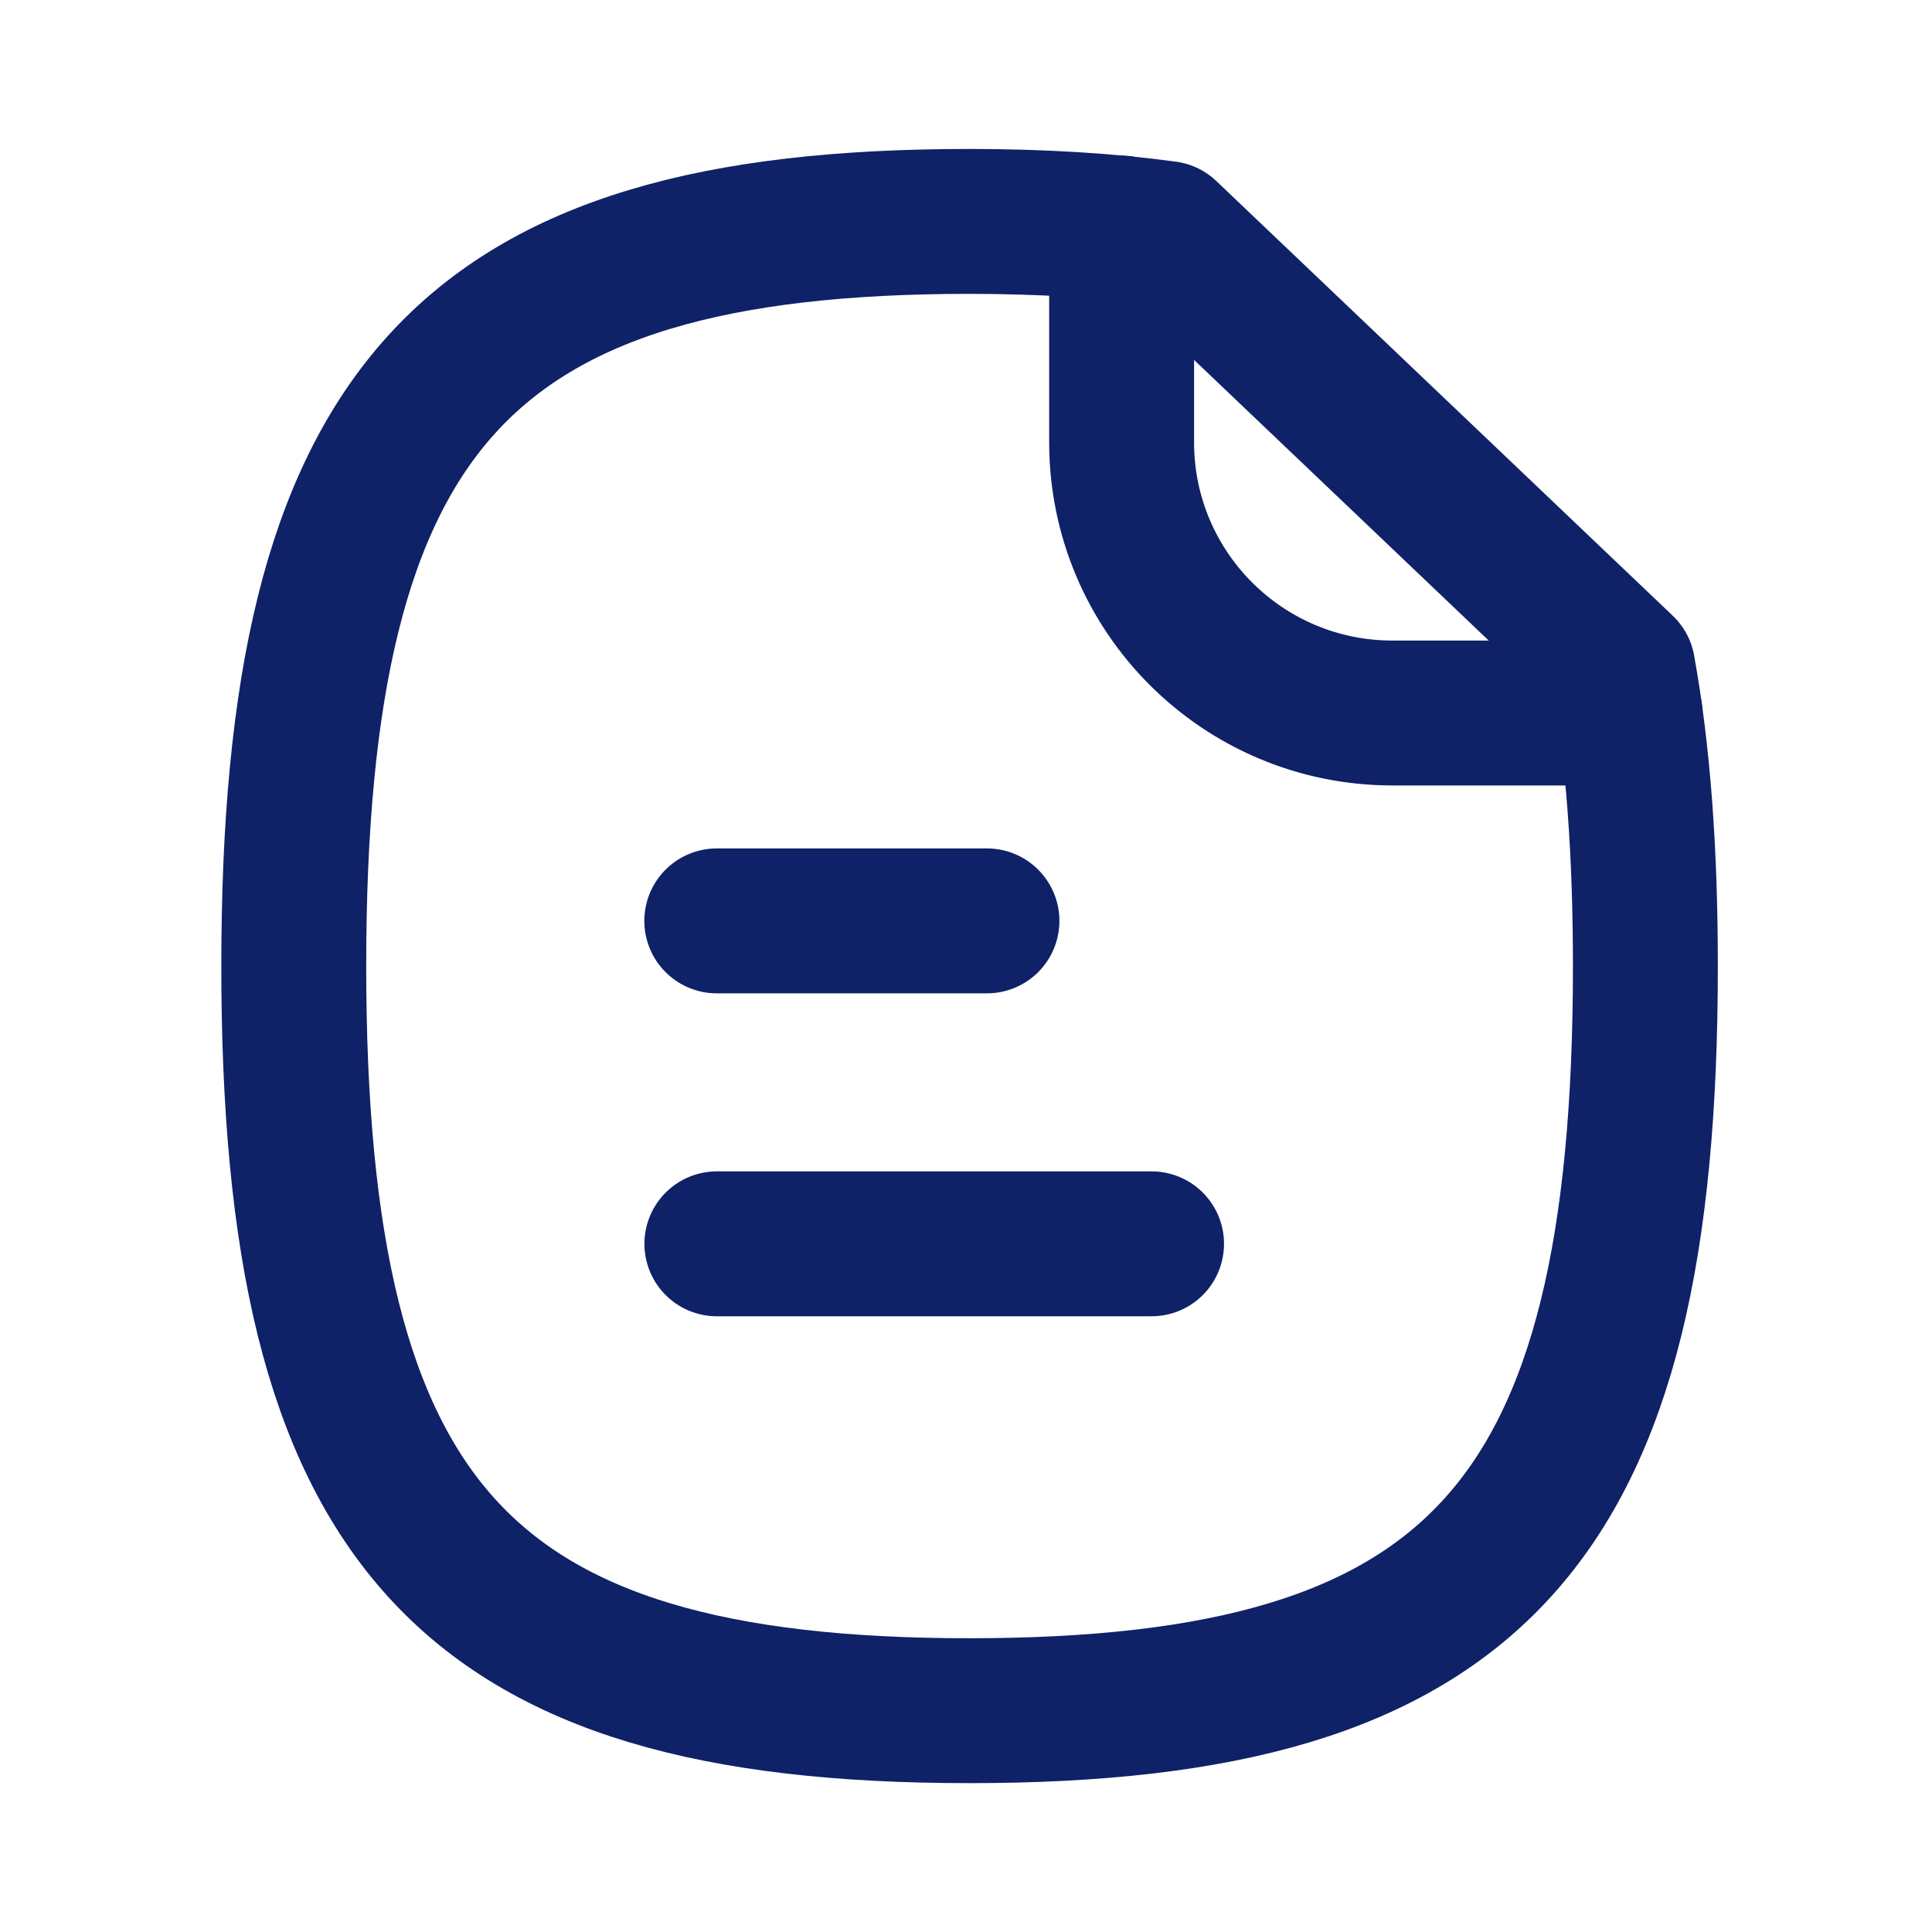
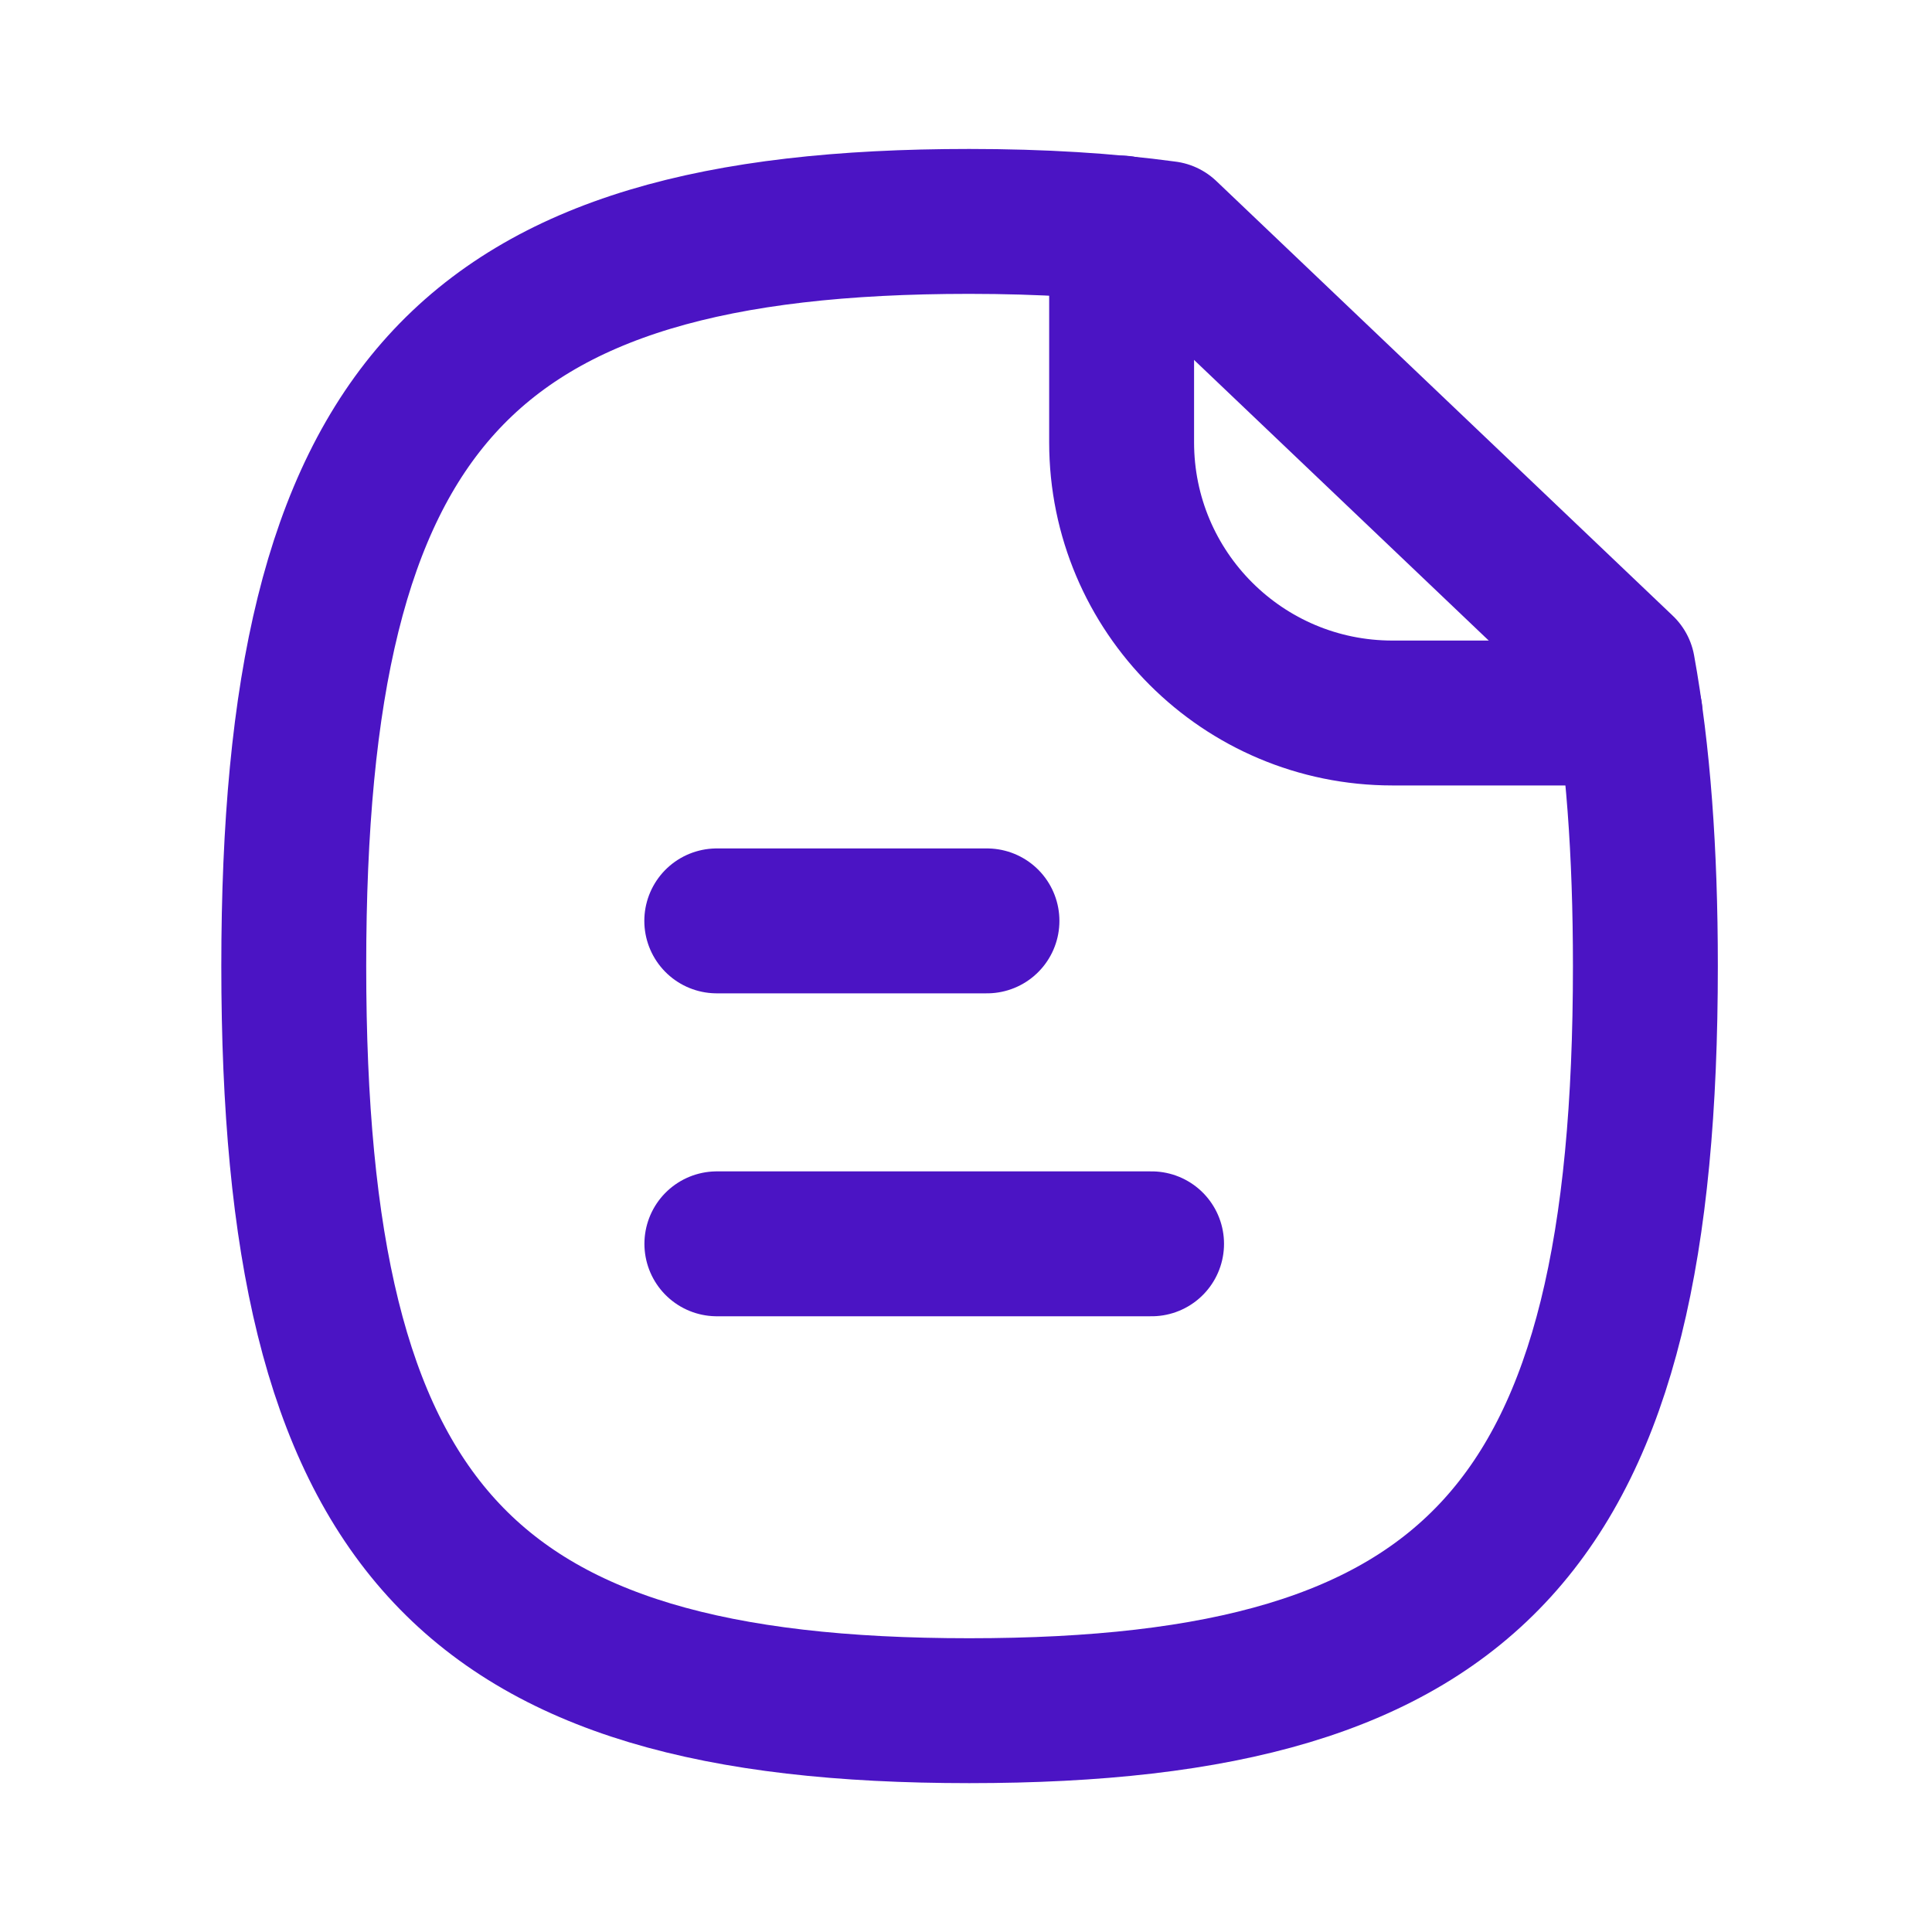
<svg xmlns="http://www.w3.org/2000/svg" width="20" height="20" viewBox="0 0 20 20" fill="none">
  <g id="Iconly/Curved/Paper">
    <g id="Paper">
-       <path id="Stroke 1" d="M11.921 12.876H7.421" stroke="#0F2167" stroke-width="1.5" stroke-linecap="round" stroke-linejoin="round" />
-       <path id="Stroke 2" d="M10.217 9.533H7.42" stroke="#0F2167" stroke-width="1.5" stroke-linecap="round" stroke-linejoin="round" />
-       <path id="Stroke 3" fill-rule="evenodd" clip-rule="evenodd" d="M16.799 6.917L12.074 2.417C11.466 2.334 10.783 2.292 10.033 2.292C4.791 2.292 3.041 4.225 3.041 10C3.041 15.784 4.791 17.709 10.033 17.709C15.283 17.709 17.033 15.784 17.033 10C17.033 8.817 16.958 7.792 16.799 6.917Z" stroke="#0F2167" stroke-width="1.5" stroke-linecap="round" stroke-linejoin="round" />
-       <path id="Stroke 5" d="M11.611 2.361V4.579C11.611 6.127 12.866 7.381 14.415 7.381H16.874" stroke="#0F2167" stroke-width="1.5" stroke-linecap="round" stroke-linejoin="round" />
+       <path id="Stroke 1" d="M11.921 12.876H7.421" stroke="#4b14c4" stroke-width="1.5" stroke-linecap="round" stroke-linejoin="round" />
+       <path id="Stroke 2" d="M10.217 9.533H7.42" stroke="#4b14c4" stroke-width="1.5" stroke-linecap="round" stroke-linejoin="round" />
+       <path id="Stroke 3" fill-rule="evenodd" clip-rule="evenodd" d="M16.799 6.917L12.074 2.417C11.466 2.334 10.783 2.292 10.033 2.292C4.791 2.292 3.041 4.225 3.041 10C3.041 15.784 4.791 17.709 10.033 17.709C15.283 17.709 17.033 15.784 17.033 10C17.033 8.817 16.958 7.792 16.799 6.917Z" stroke="#4b14c4" stroke-width="1.5" stroke-linecap="round" stroke-linejoin="round" />
+       <path id="Stroke 5" d="M11.611 2.361V4.579C11.611 6.127 12.866 7.381 14.415 7.381H16.874" stroke="#4b14c4" stroke-width="1.5" stroke-linecap="round" stroke-linejoin="round" />
    </g>
  </g>
</svg>
